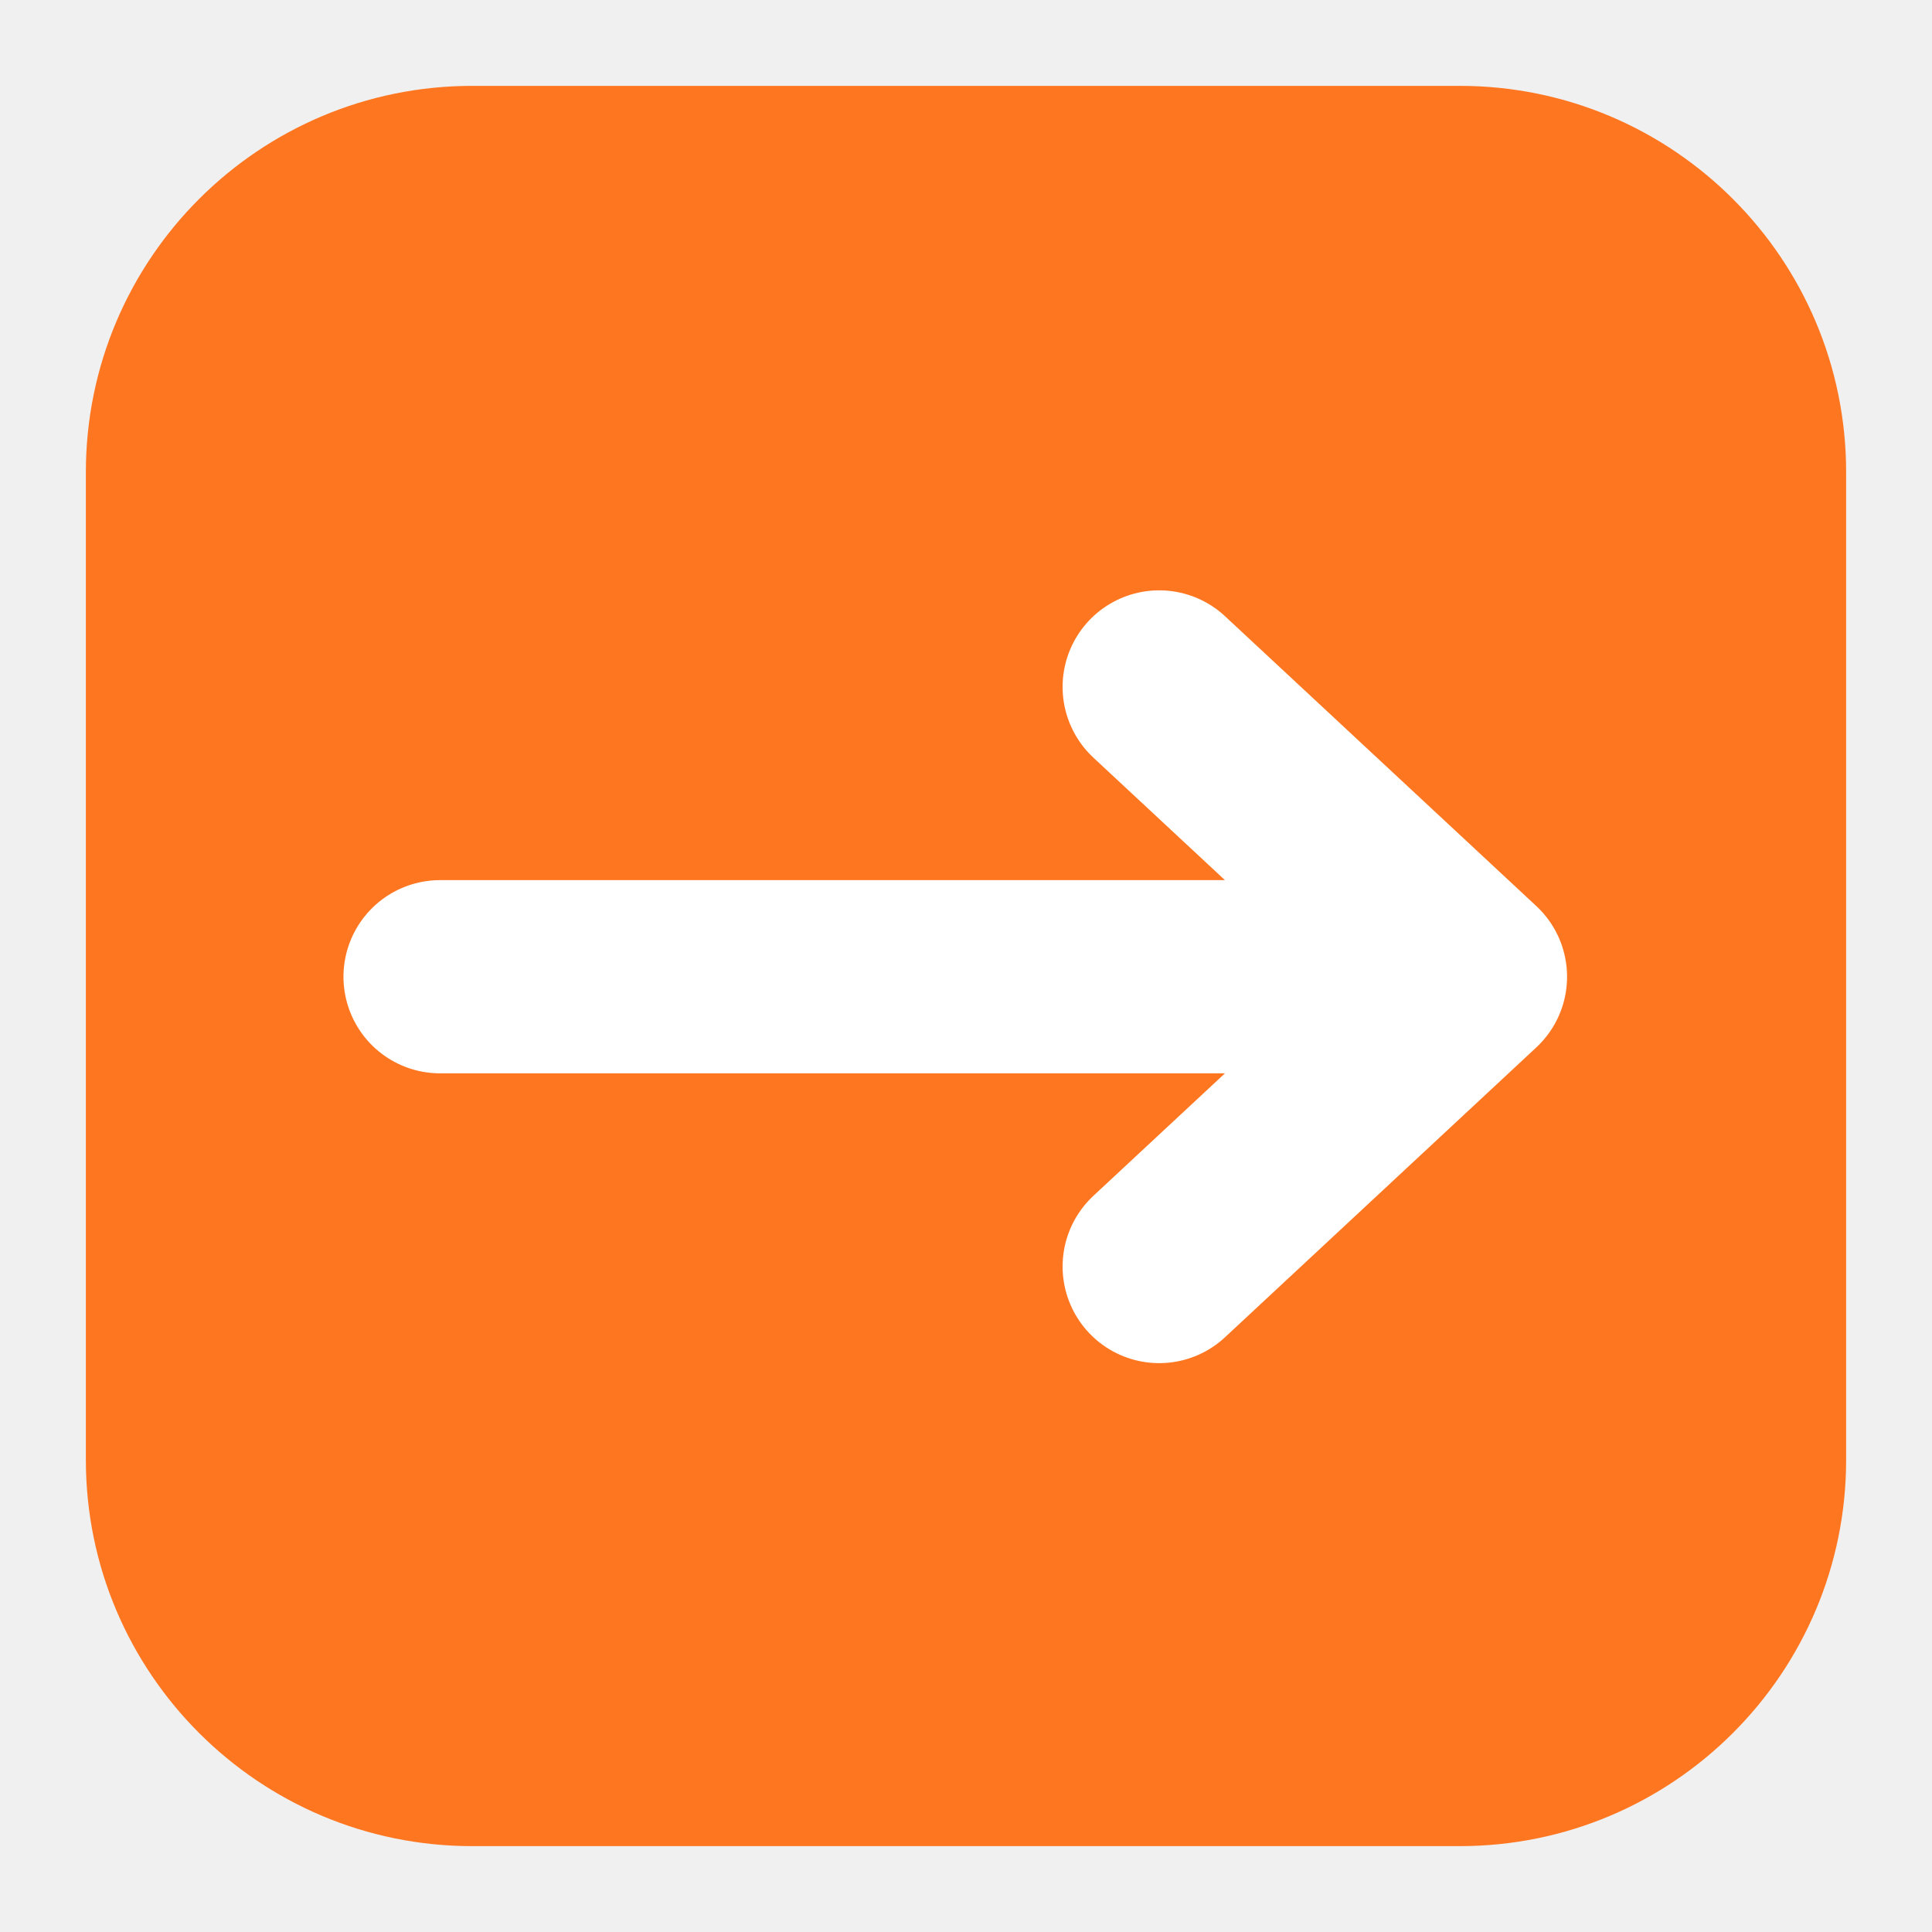
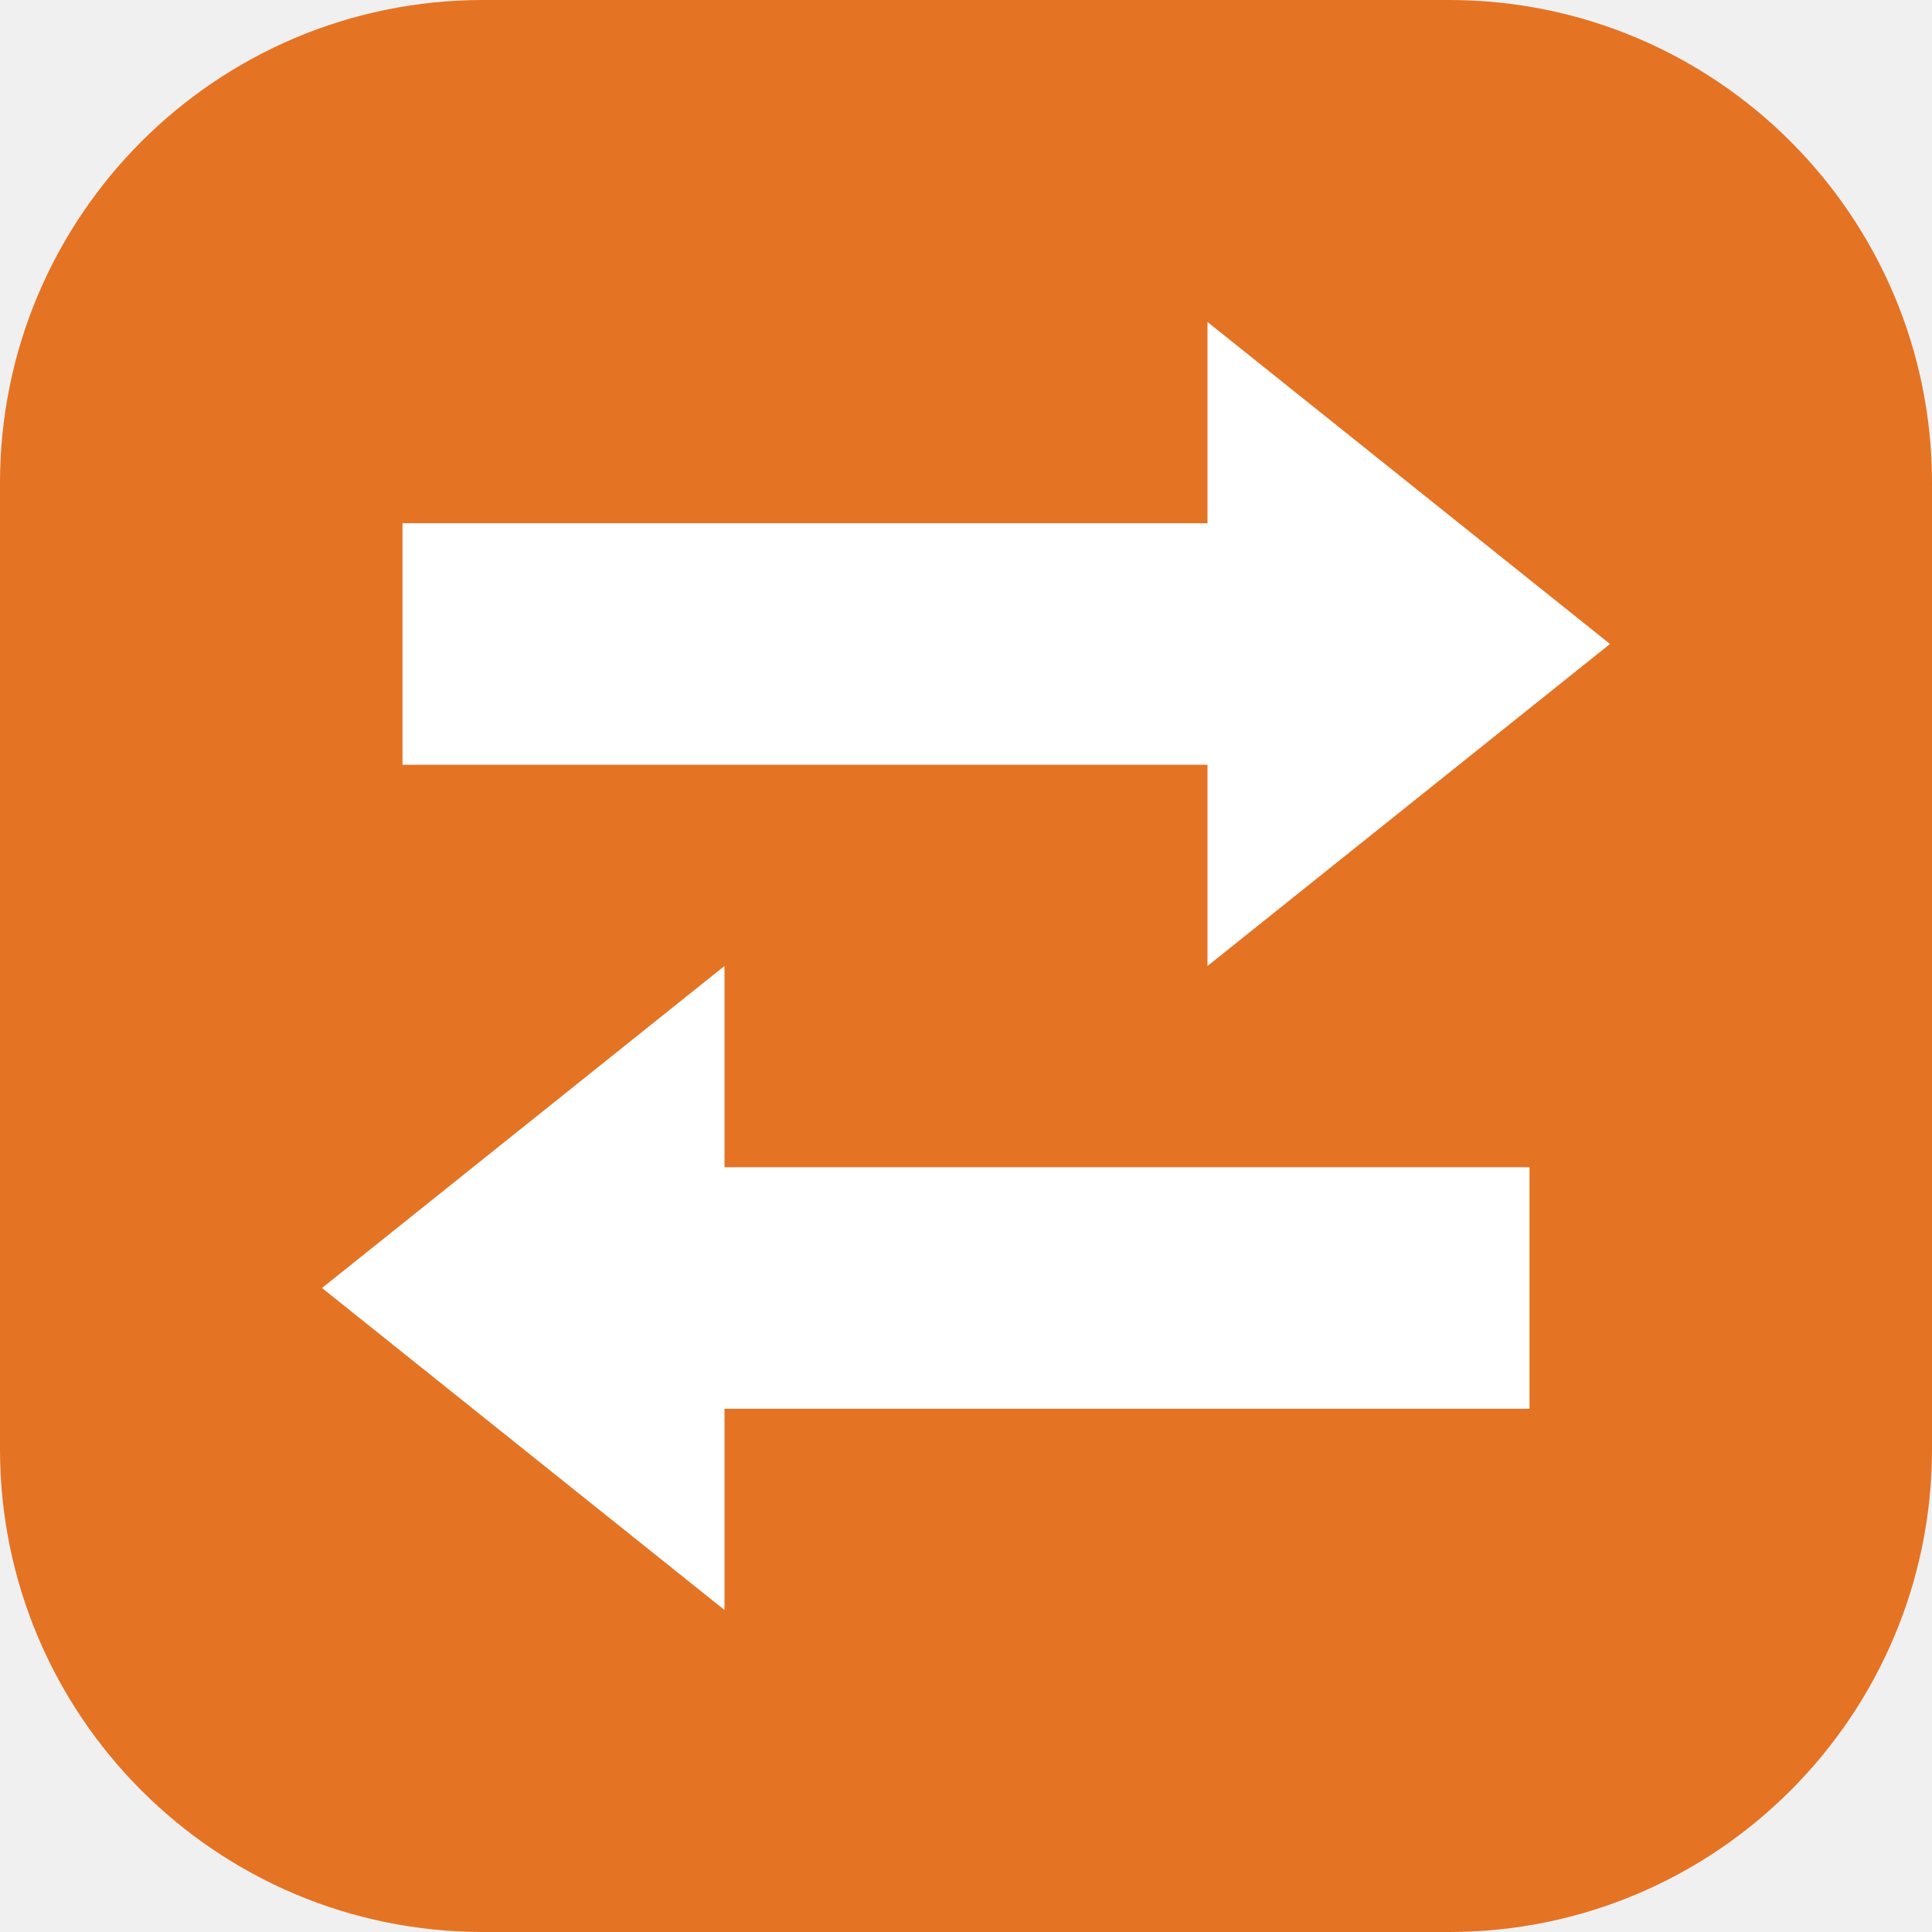
- <svg xmlns="http://www.w3.org/2000/svg" viewBox="0 0 180 180">
-   <rect x="8" y="8" width="164" height="164" rx="36" fill="#FF7620" />
-   <path d="M41 91h96m-29-27 29 27-29 27" fill="none" stroke="#fff" stroke-width="18" stroke-linecap="round" stroke-linejoin="round" />
+ <svg xmlns="http://www.w3.org/2000/svg" viewBox="0 0 24 24">
+   <rect width="24" height="24" rx="6" fill="#E57324" />
+   <path d="M5 6.5h10V4l5 4-5 4V9.5H5Zm14 8H9V12l-5 4 5 4v-2.5h10Z" fill="#fff" />
</svg>
